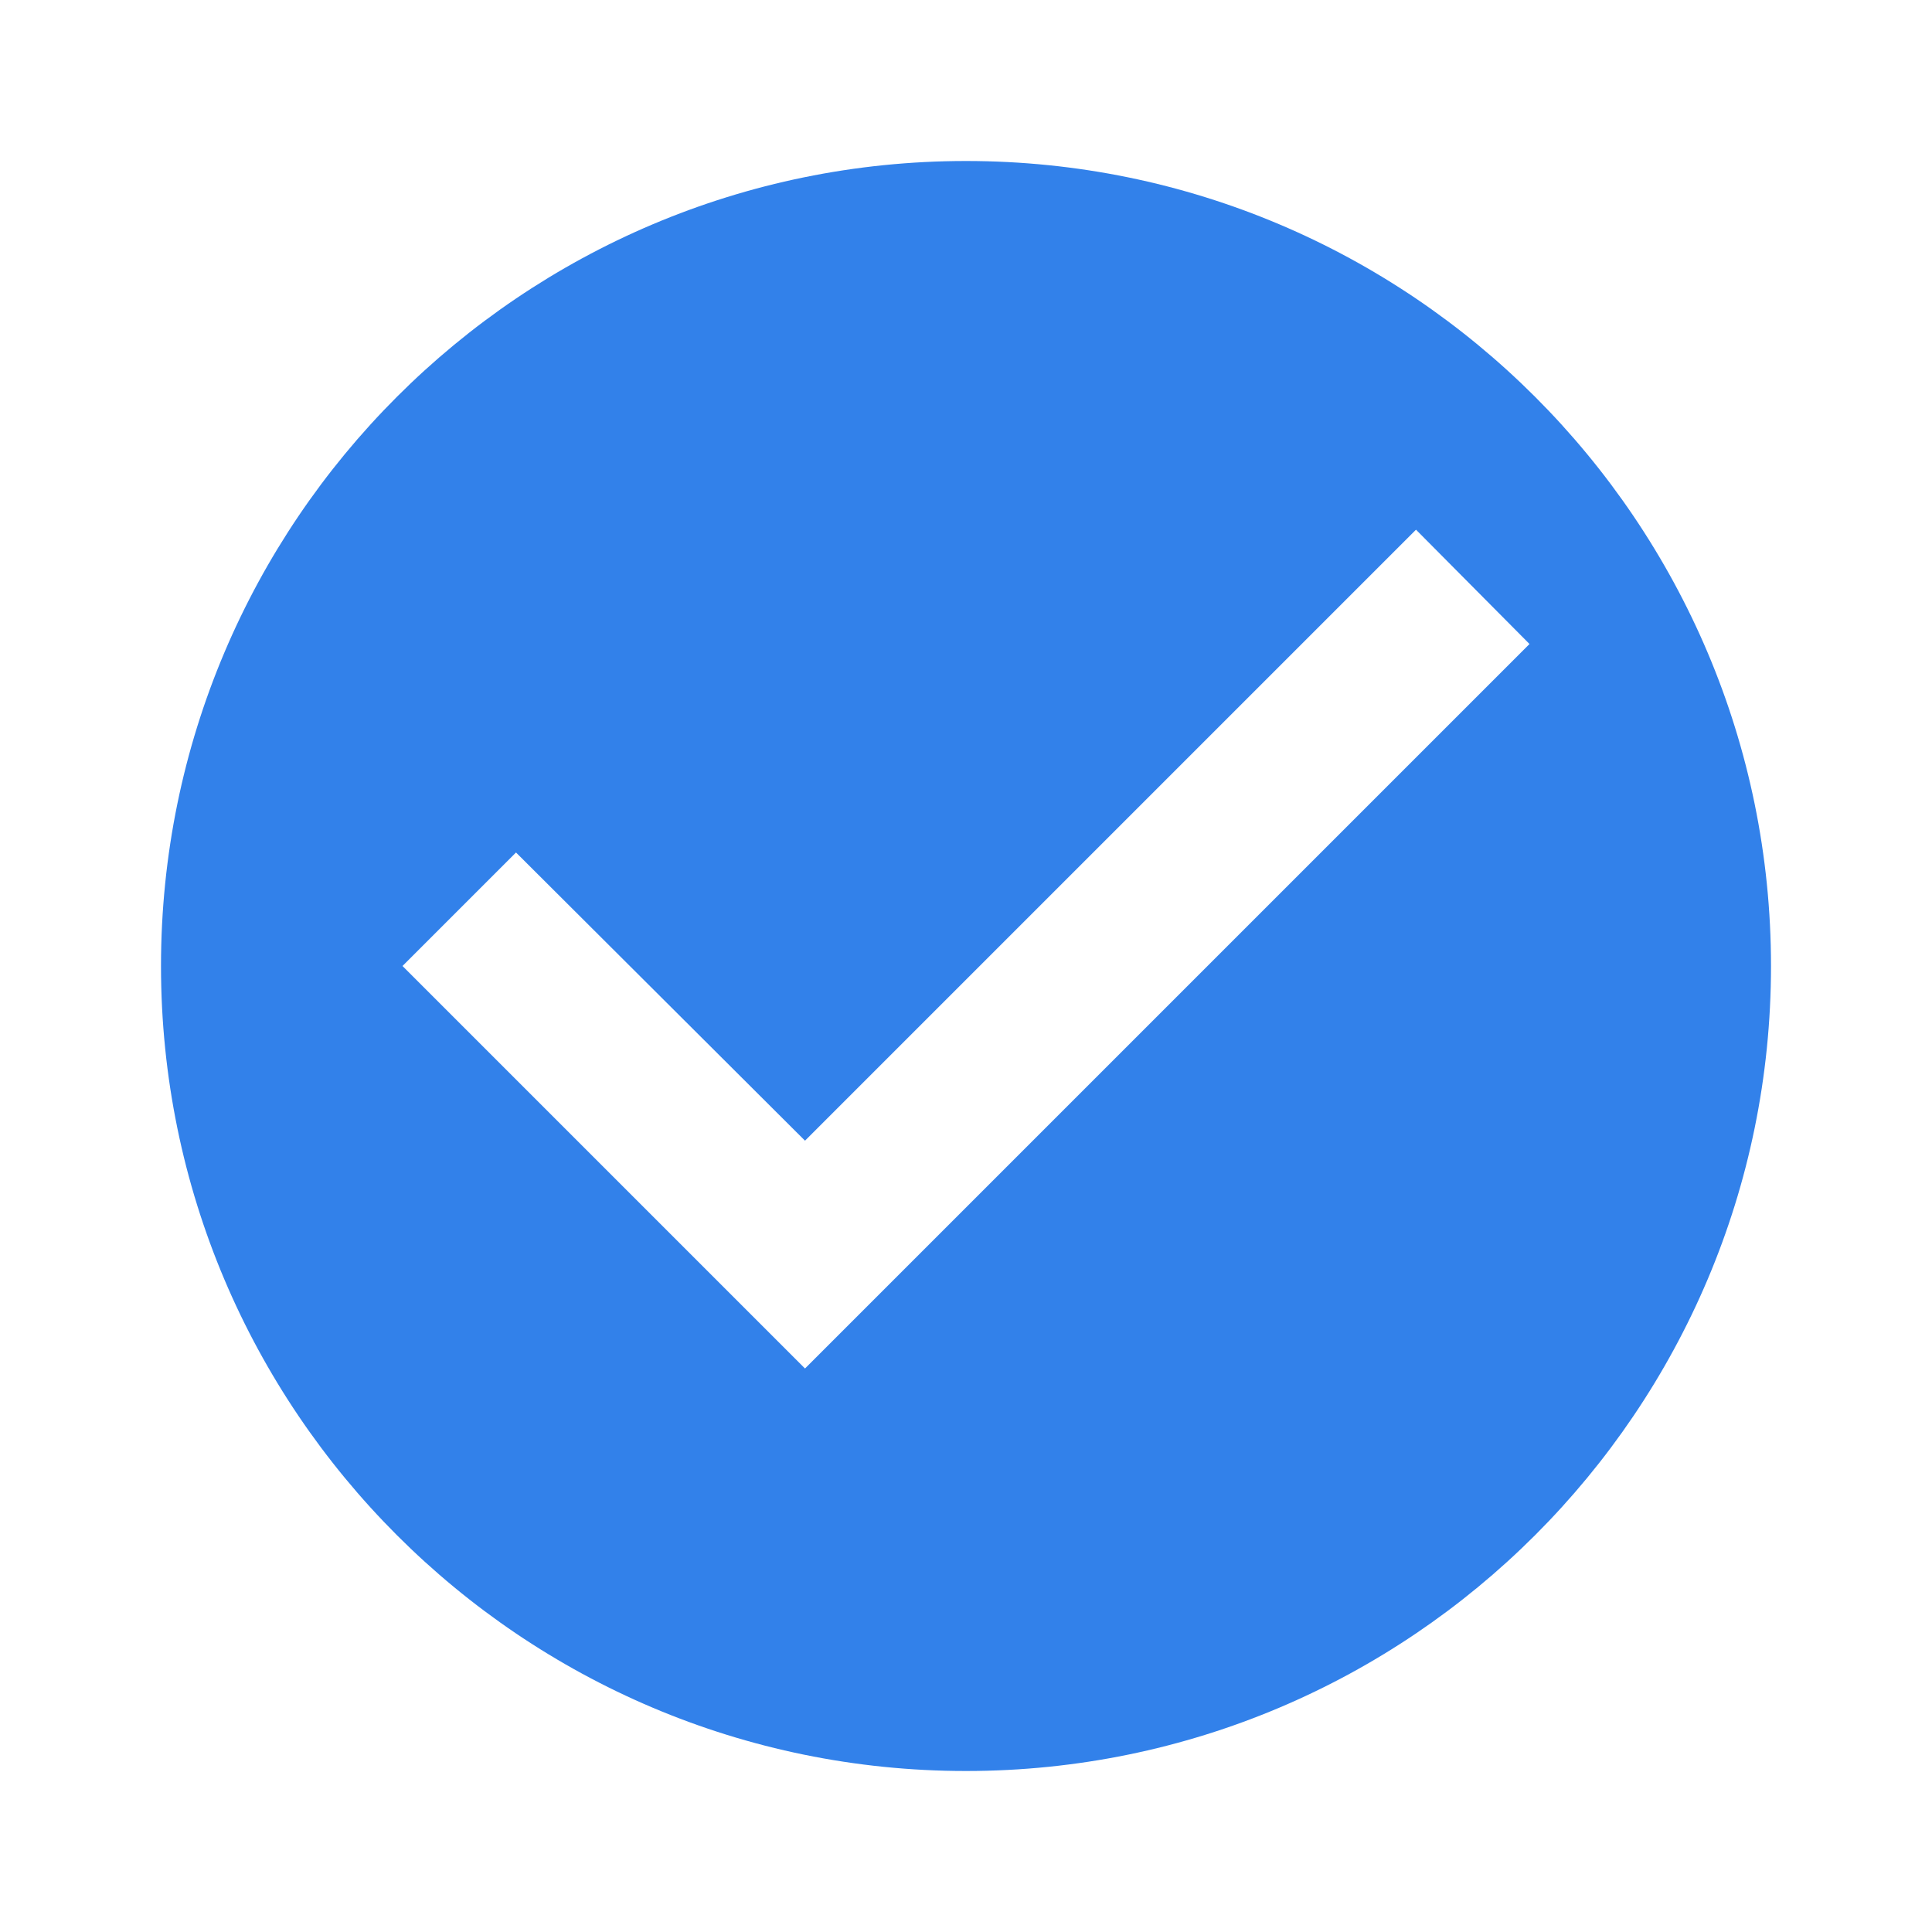
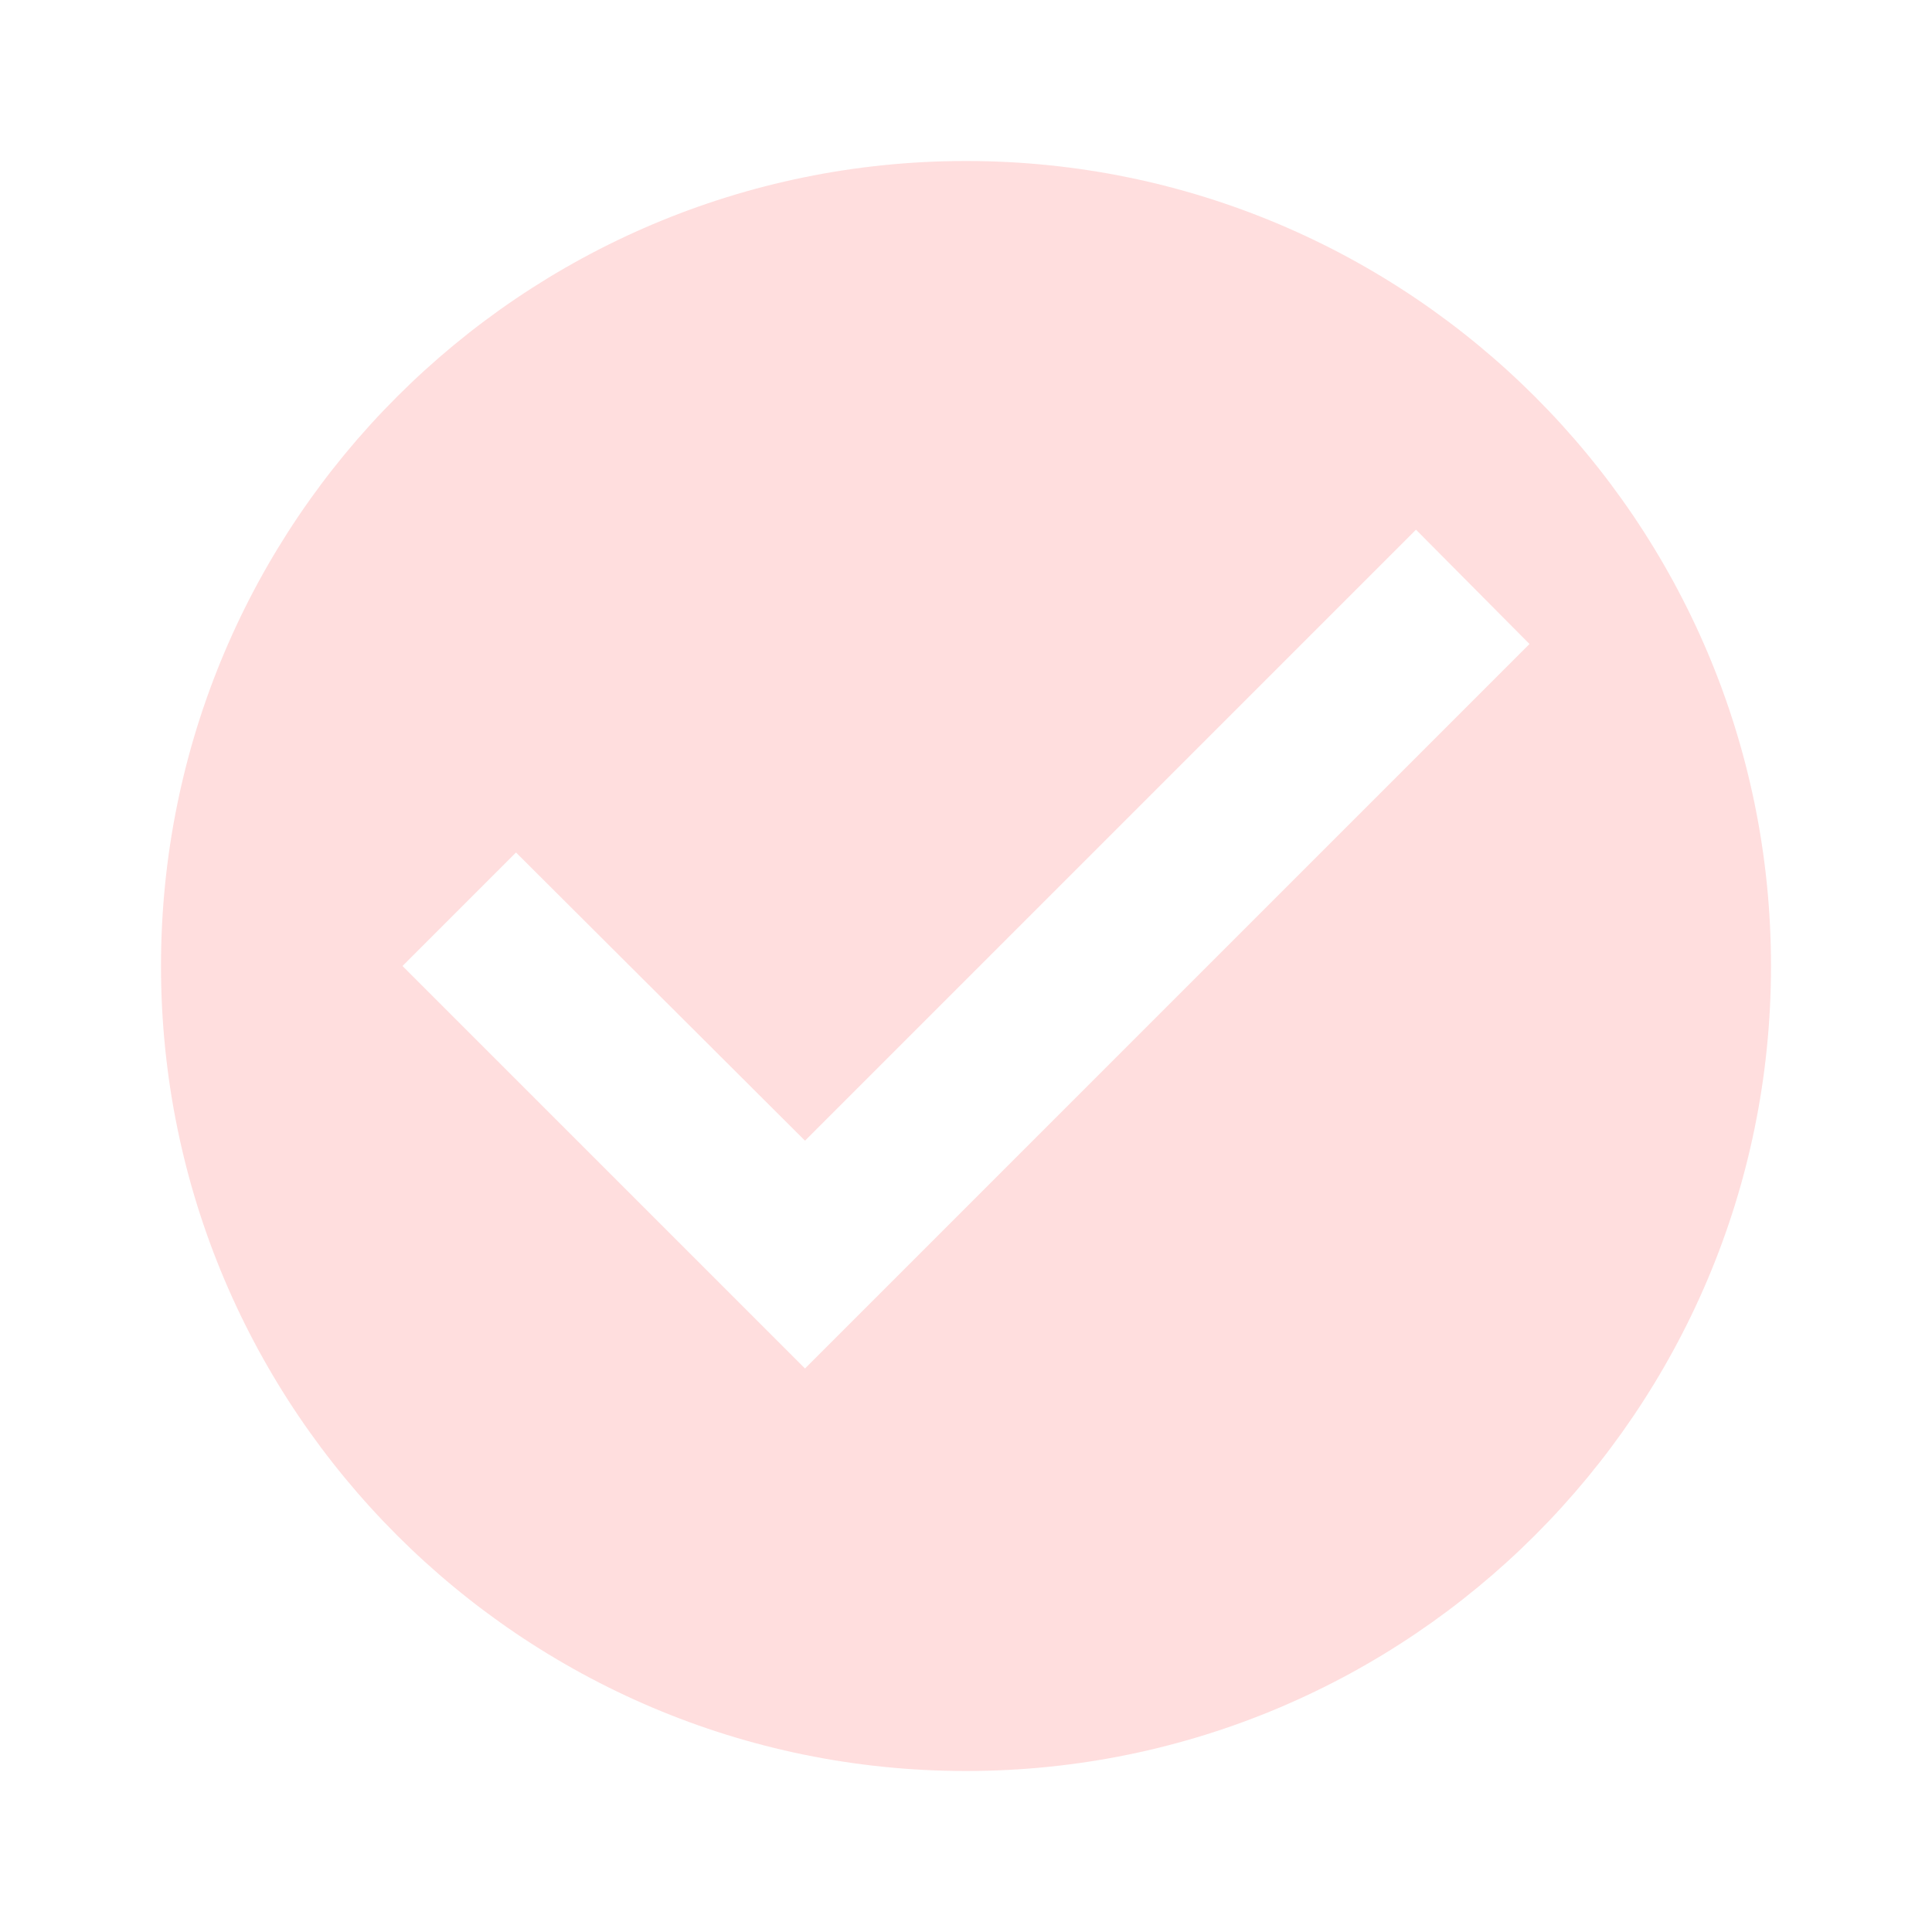
- <svg xmlns="http://www.w3.org/2000/svg" width="24" height="24" fill="#000000" version="1.1" viewBox="0 0 24 24">
-   <path d="m12 2c-5.52 0-10 4.48-10 10s4.48 10 10 10 10-4.48 10-10-4.48-10-10-10zm5.59 4.58 1.41 1.42-9 9-5-5 1.41-1.41 3.59 3.58z" fill="#3281ea" />
+ <svg xmlns="http://www.w3.org/2000/svg" width="24" height="24" fill="#000000" version="1.1" viewBox="0 0 24 24" id="svg4">
+   <defs id="defs8" />
+   <path d="m12 2c-5.52 0-10 4.48-10 10s4.48 10 10 10 10-4.48 10-10-4.48-10-10-10zm5.59 4.58 1.41 1.42-9 9-5-5 1.41-1.41 3.59 3.58z" fill="#3281ea" id="path2" style="fill:#ffdede;fill-opacity:1" />
</svg>
